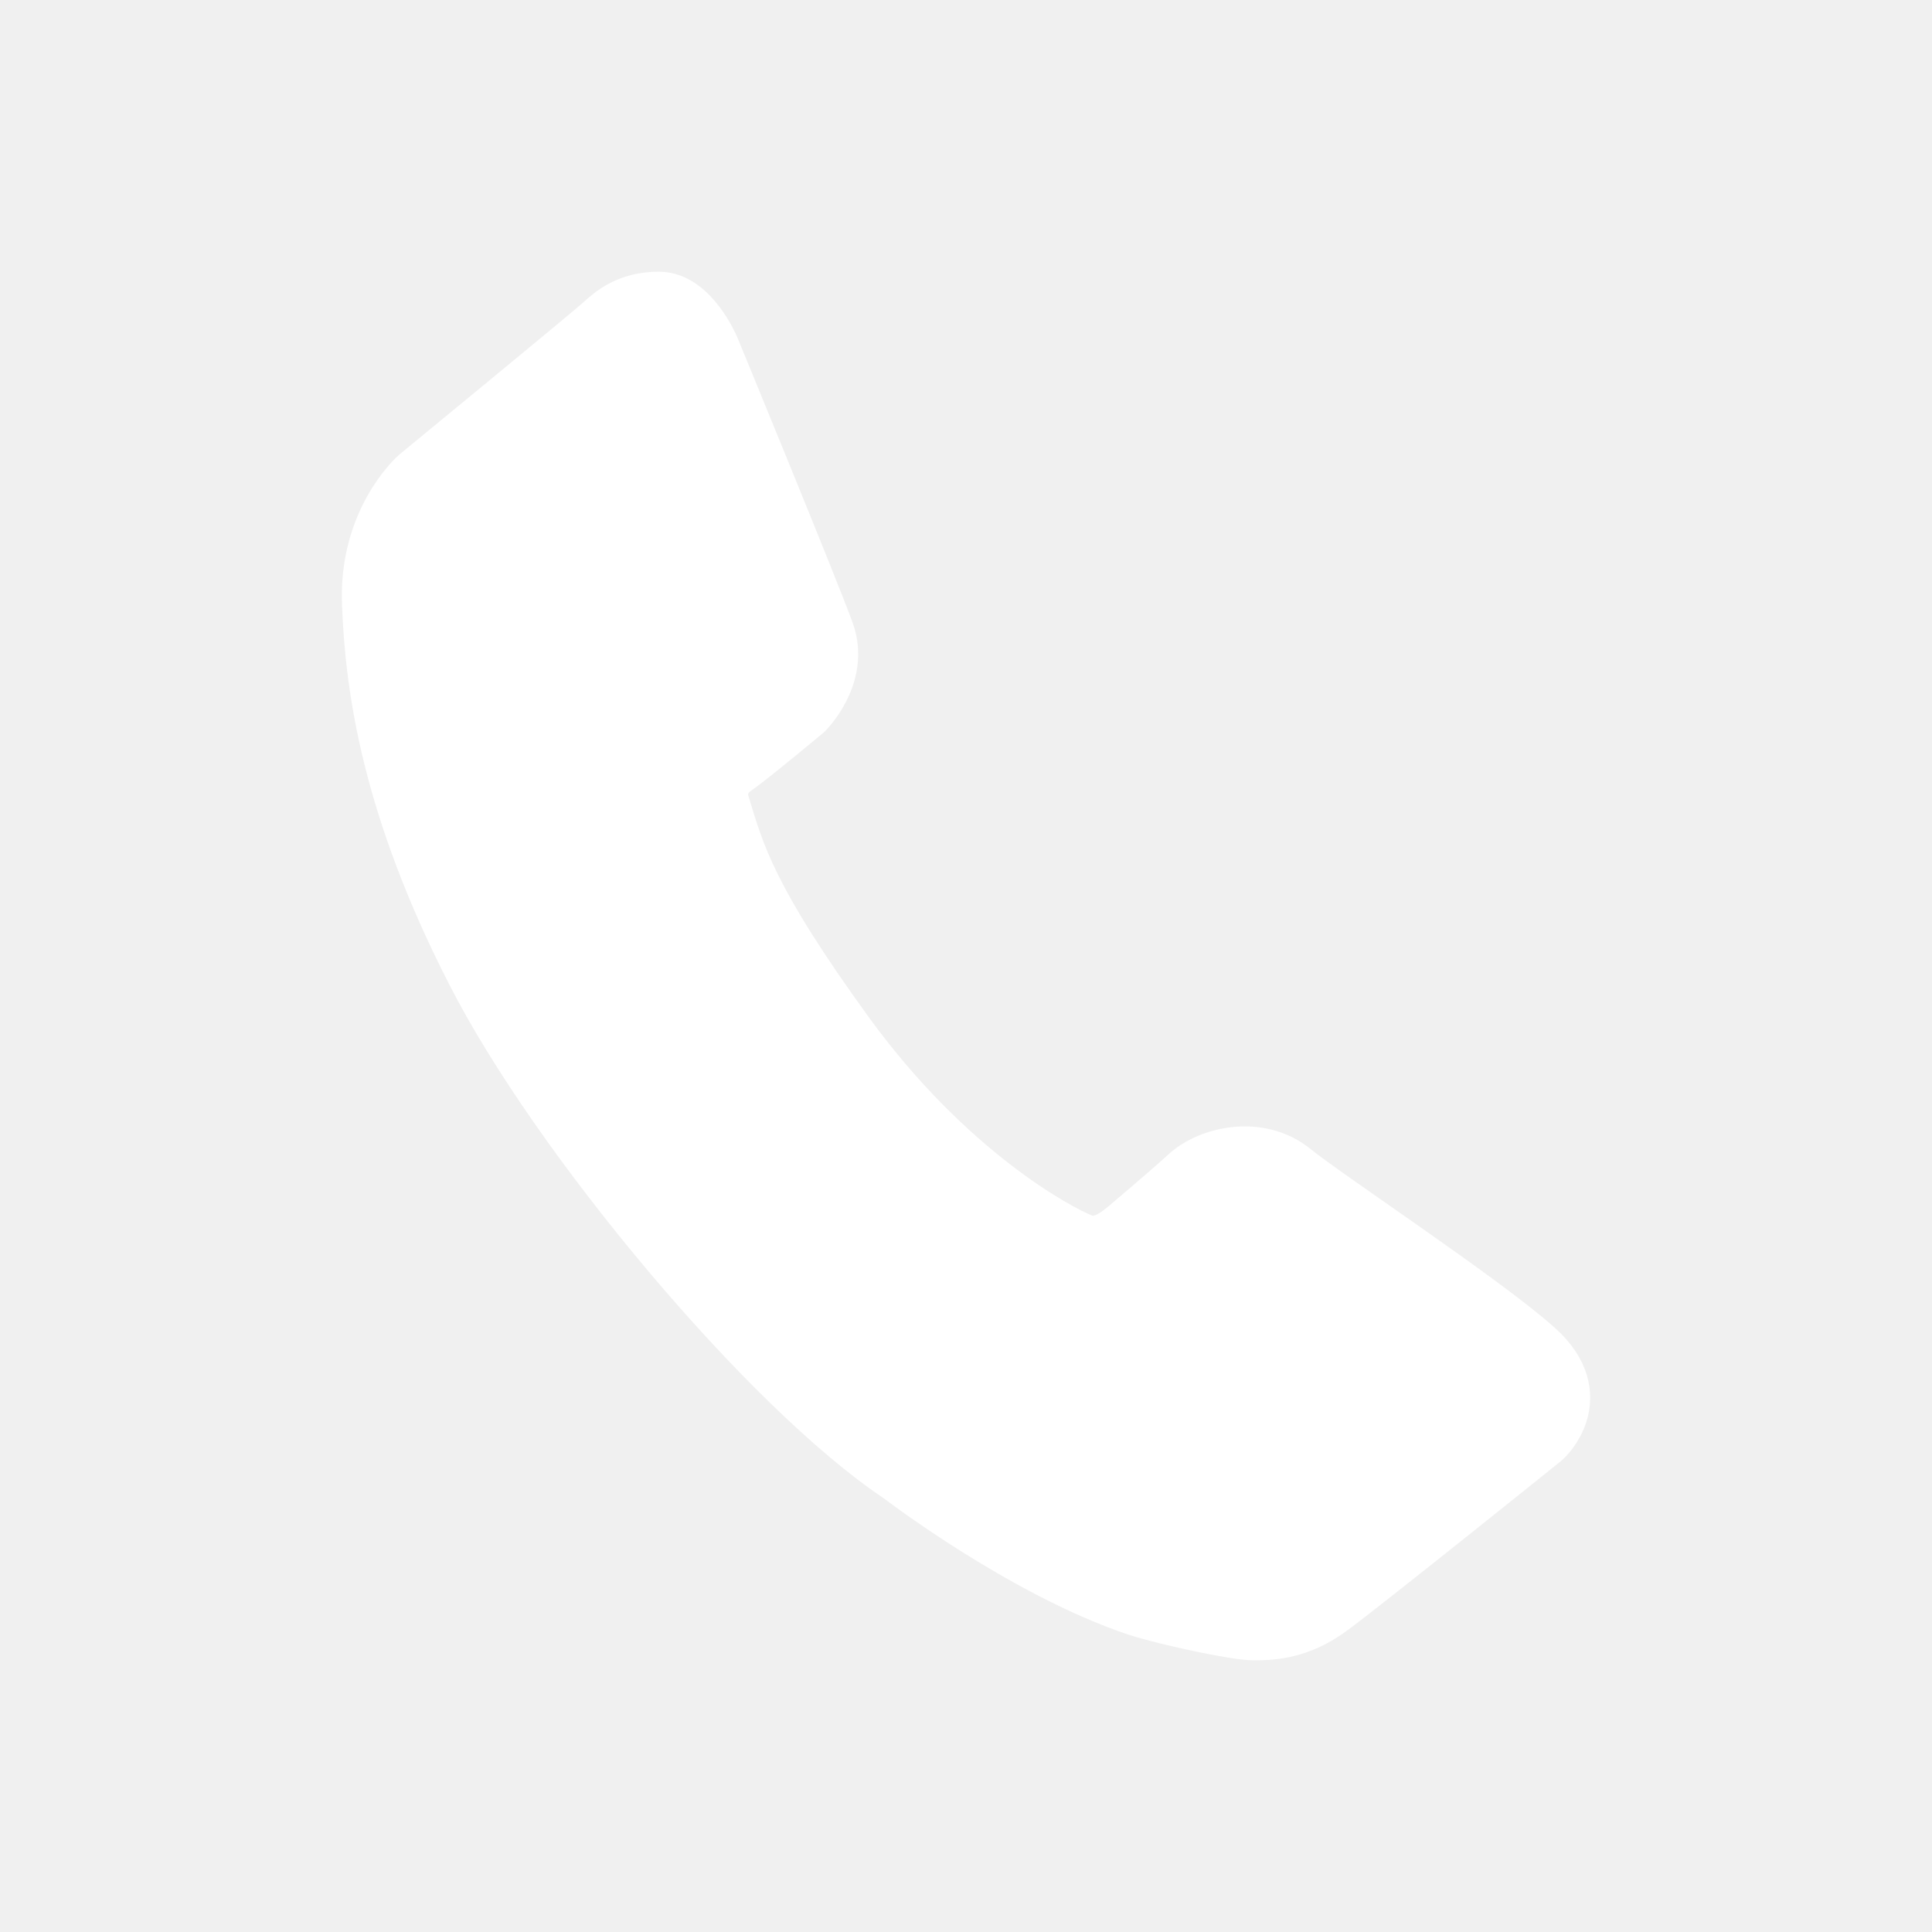
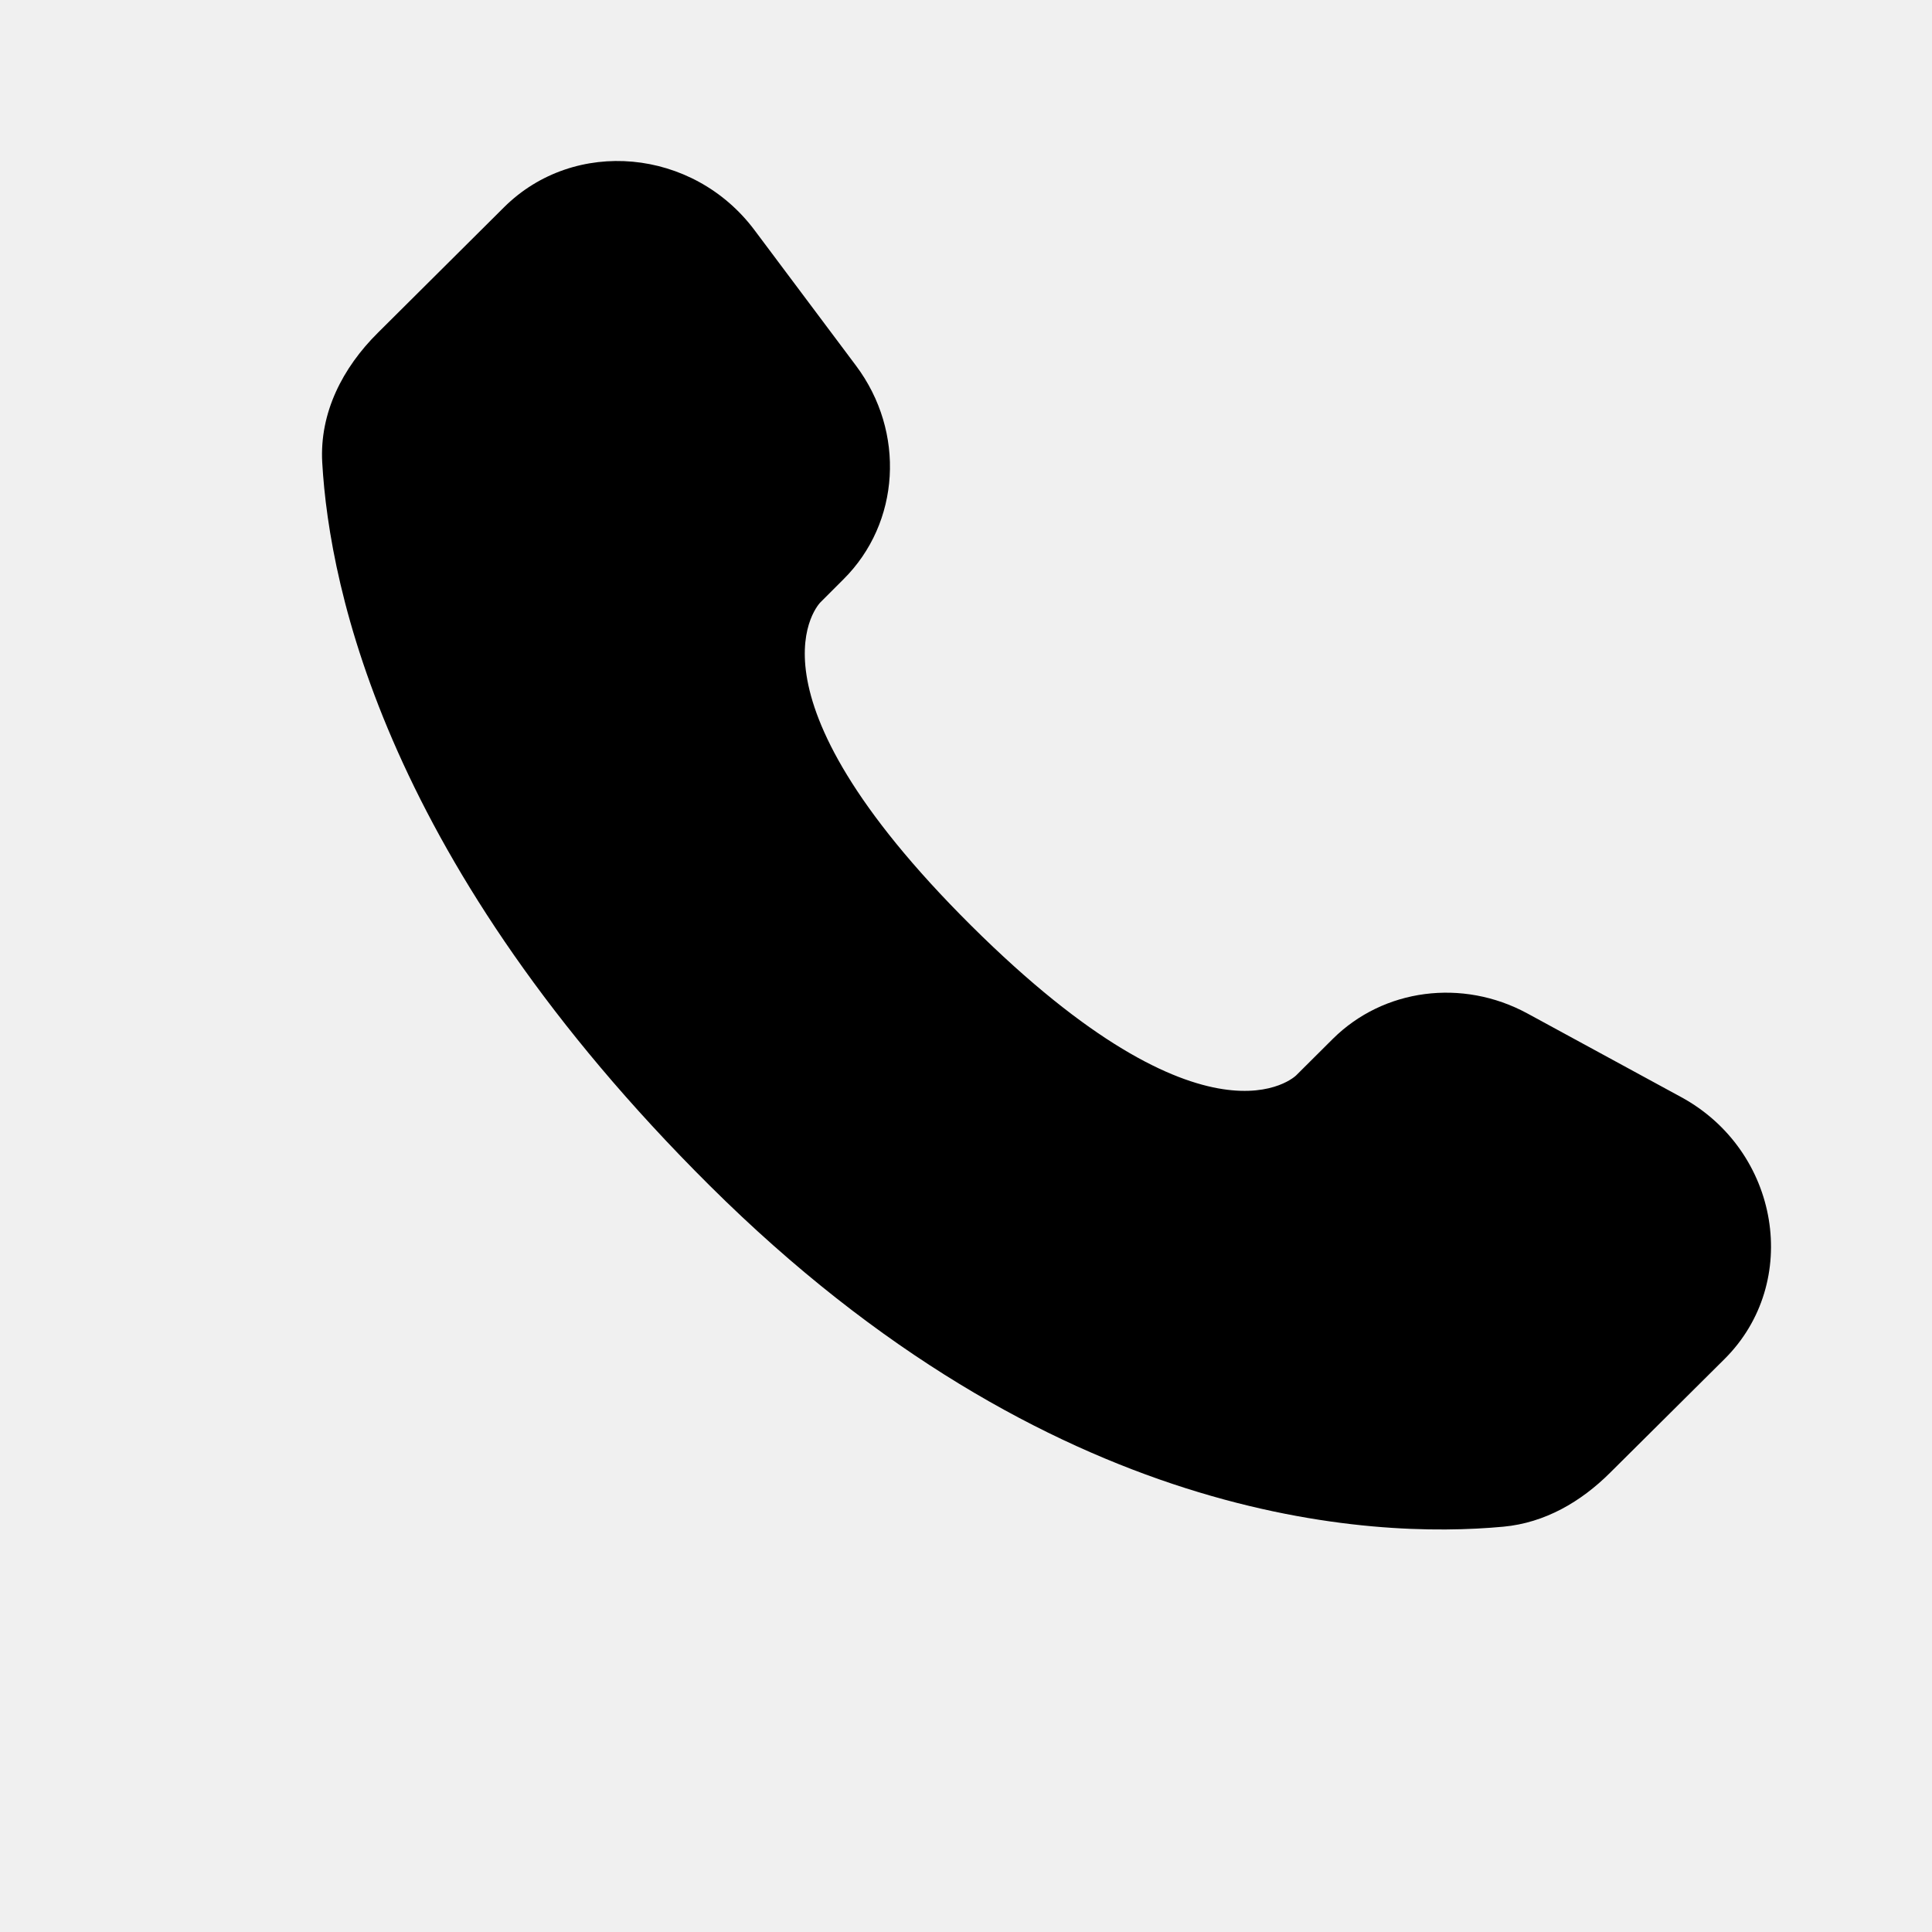
- <svg xmlns="http://www.w3.org/2000/svg" fill="#fff" width="64px" height="64px" viewBox="0 0 32 32" stroke="#fff">
+ <svg xmlns="http://www.w3.org/2000/svg" width="64px" height="64px" viewBox="0 0 24 24" fill="none">
  <g id="SVGRepo_bgCarrier" stroke-width="0" />
  <g id="SVGRepo_tracerCarrier" stroke-linecap="round" stroke-linejoin="round" />
  <g id="SVGRepo_iconCarrier">
-     <path d="M11.748 5.773S11.418 5 10.914 5c-.496 0-.754.229-.926.387S6.938 7.91 6.938 7.91s-.837.731-.773 2.106c.054 1.375.323 3.332 1.719 6.058 1.386 2.72 4.855 6.876 7.047 8.337 0 0 2.031 1.558 3.921 2.191.549.173 1.647.398 1.903.398.26 0 .719 0 1.246-.385.536-.389 3.543-2.807 3.543-2.807s.736-.665-.119-1.438c-.859-.773-3.467-2.492-4.025-2.944-.559-.459-1.355-.257-1.699.054-.343.313-.956.828-1.031.893-.112.086-.419.365-.763.226-.438-.173-2.234-1.148-3.899-3.426-1.655-2.276-1.837-3.02-2.084-3.824a.56.56 0 0 1 .225-.657c.248-.172 1.161-.933 1.161-.933s.591-.583.344-1.27-1.906-4.716-1.906-4.716z" />
+     <path d="M16.556 12.906L16.101 13.359C16.101 13.359 15.018 14.435 12.063 11.497C9.108 8.559 10.191 7.483 10.191 7.483L10.477 7.197C11.184 6.495 11.251 5.367 10.634 4.543L9.373 2.859C8.61 1.84 7.136 1.705 6.261 2.575L4.692 4.136C4.258 4.567 3.968 5.126 4.003 5.746C4.093 7.332 4.811 10.745 8.815 14.727C13.062 18.949 17.047 19.117 18.676 18.965C19.192 18.917 19.64 18.655 20.001 18.295L21.422 16.883C22.381 15.93 22.11 14.295 20.883 13.628L18.973 12.589C18.167 12.152 17.186 12.28 16.556 12.906Z" fill="#000000" />
  </g>
</svg>
